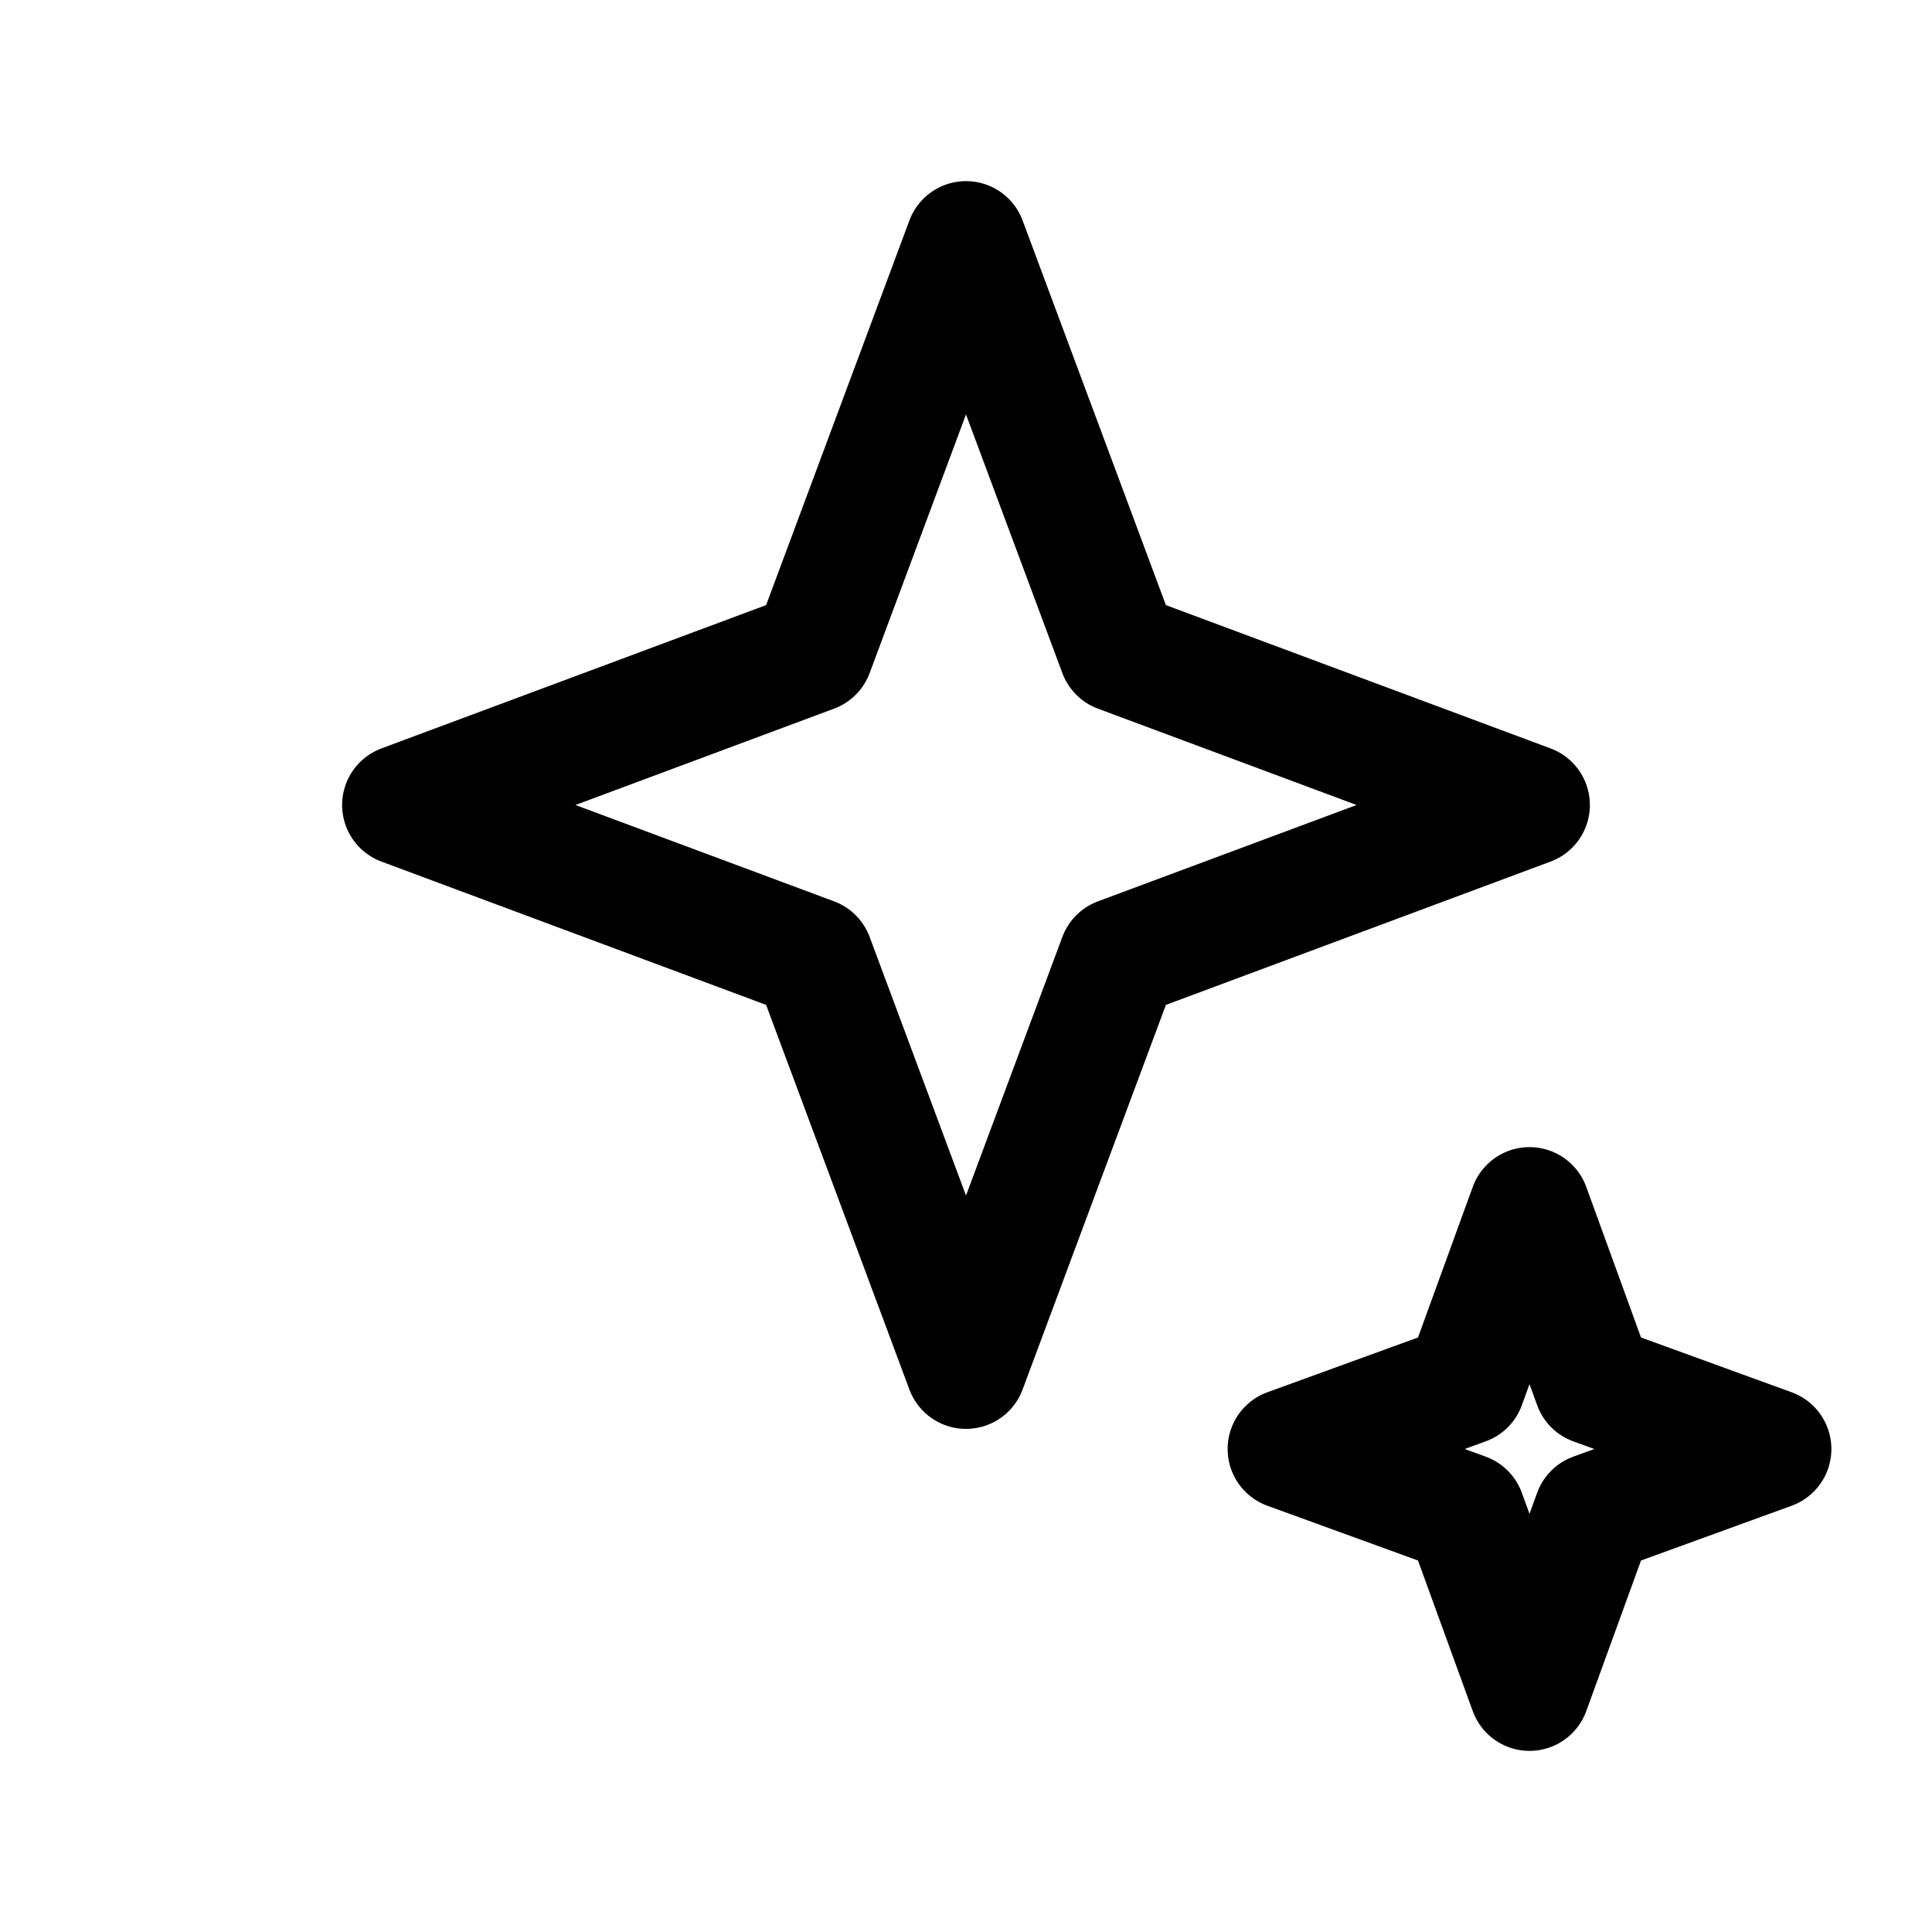
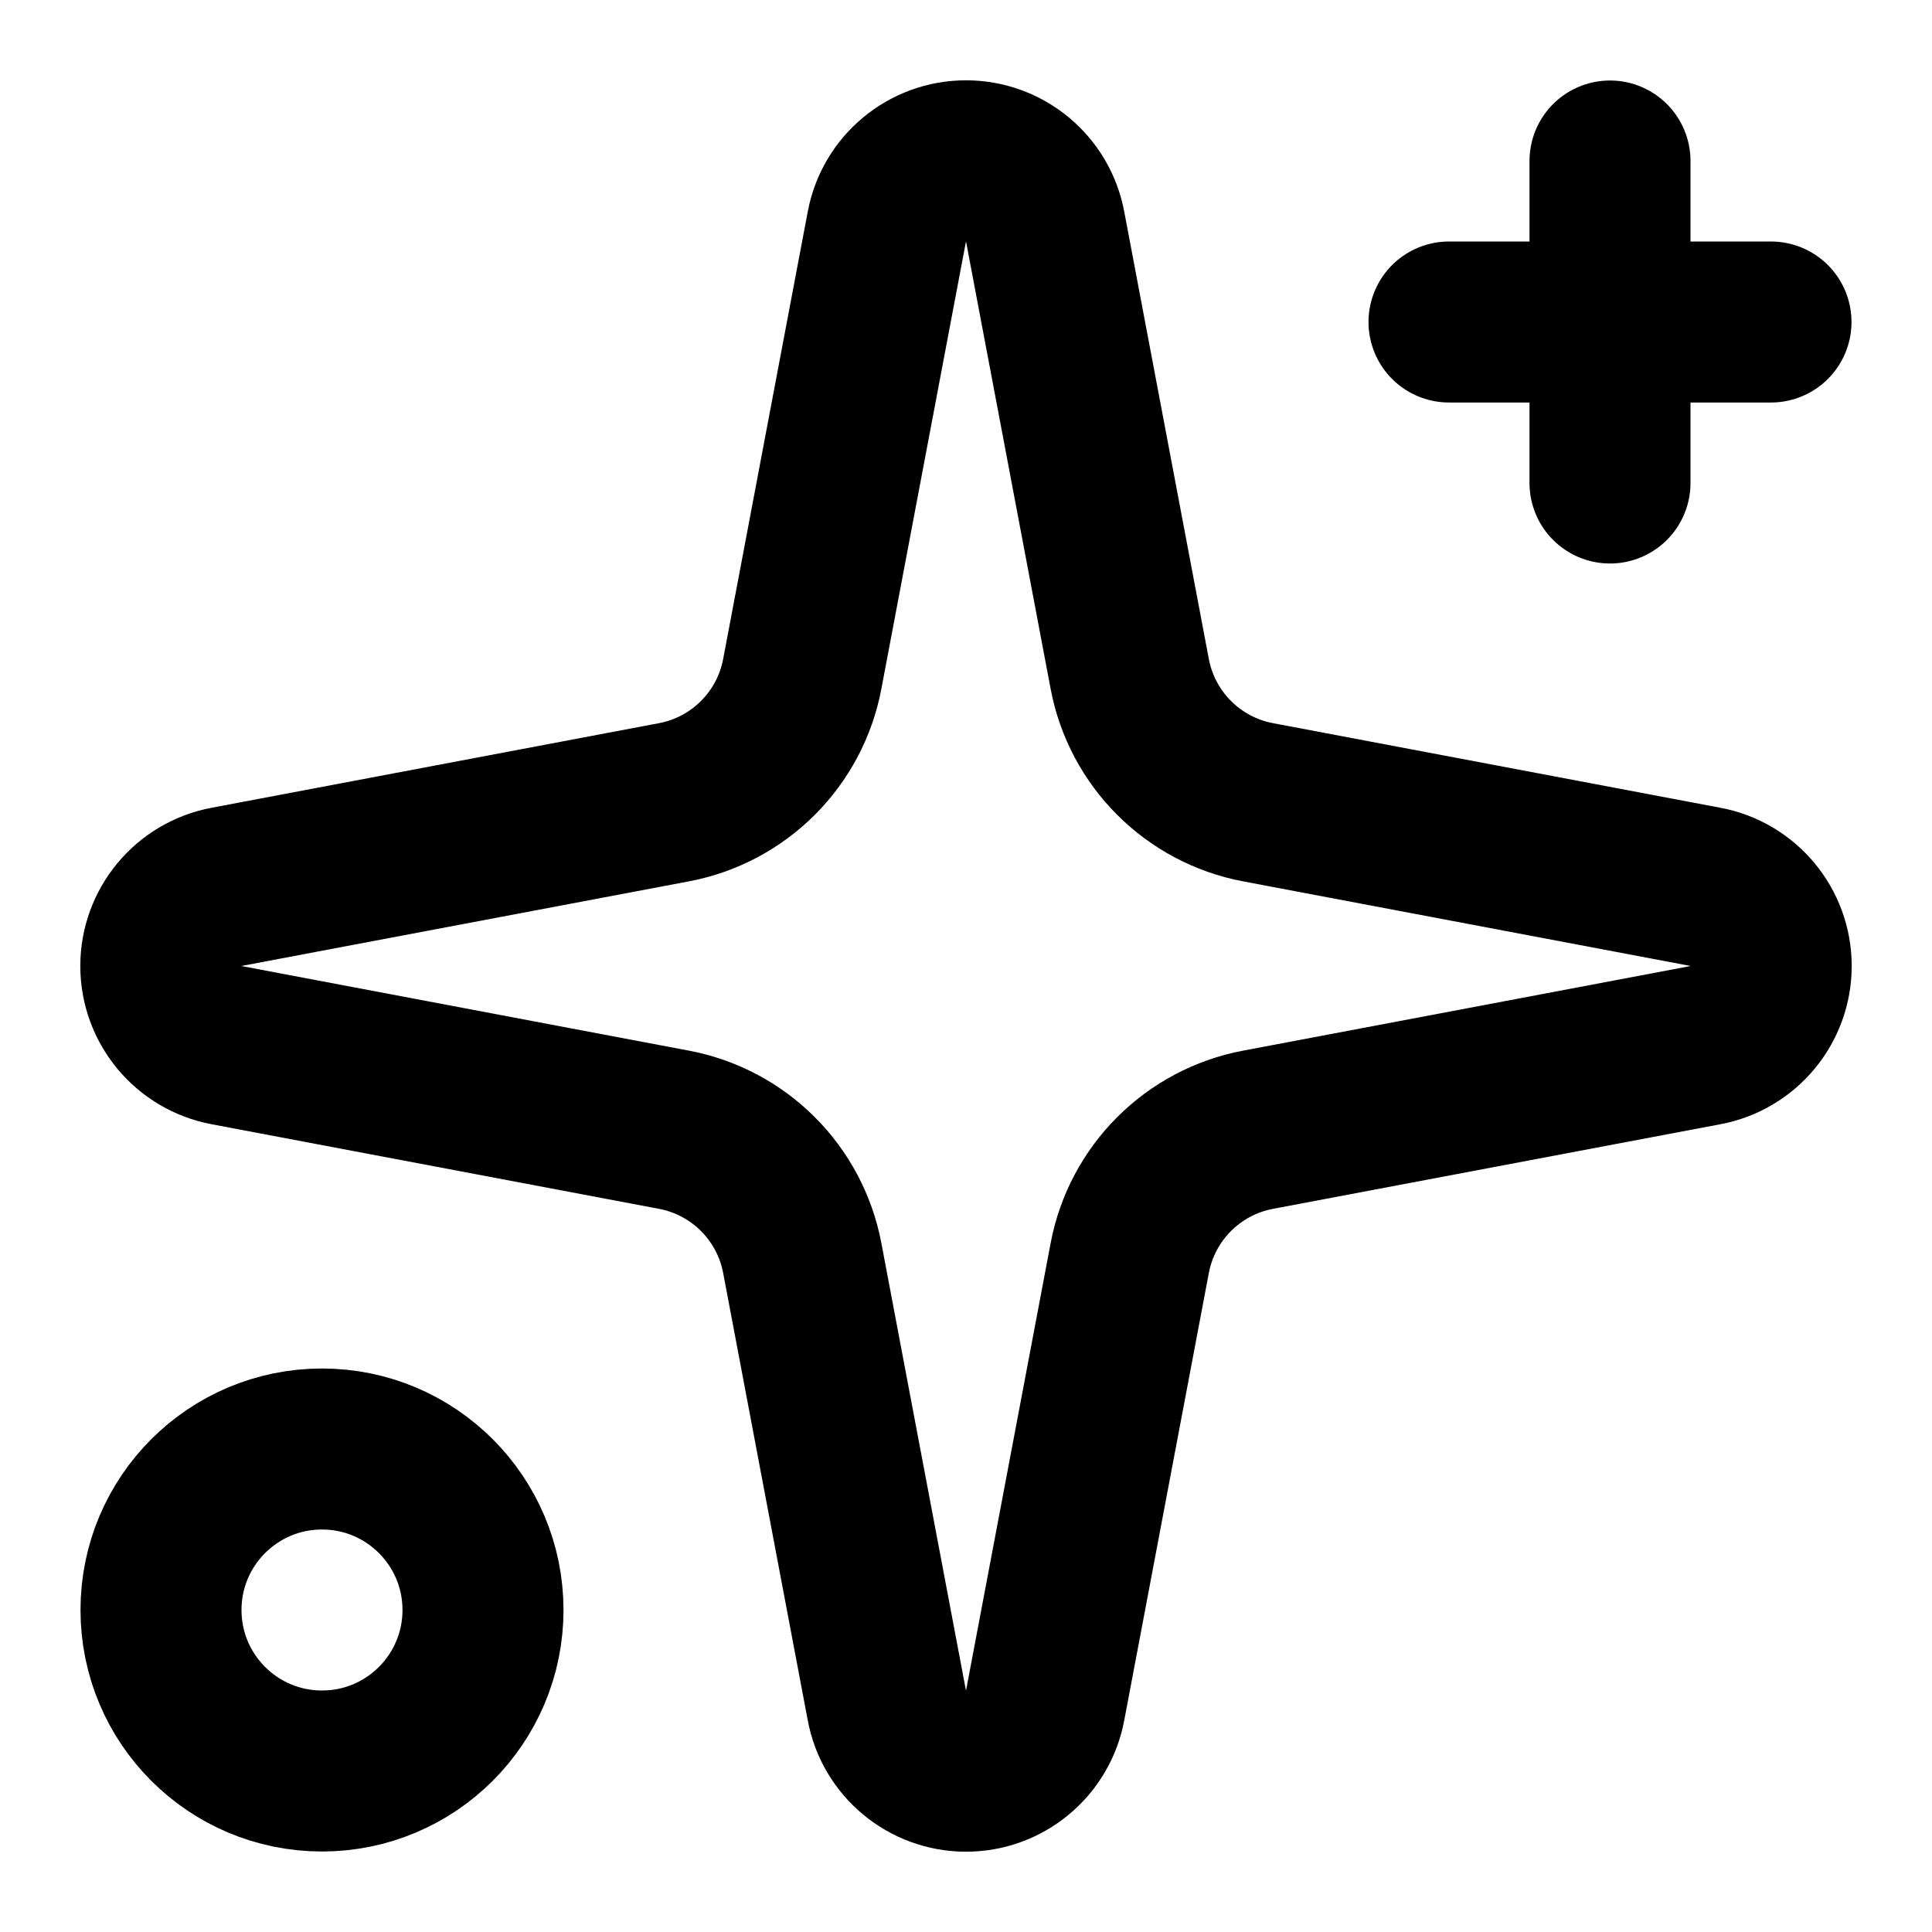
- <svg xmlns="http://www.w3.org/2000/svg" viewBox="0 0 24 24" fill="none" stroke="currentColor" stroke-width="1.5" stroke-linecap="round" stroke-linejoin="round">
-   <path d="M12 3l1.9 5.1L19 10l-5.1 1.9L12 17l-1.9-5.1L5 10l5.1-1.9z" />
-   <path d="M19 15l.8 2.2L22 18l-2.2.8L19 21l-.8-2.2L16 18l2.2-.8z" />
+ <svg xmlns="http://www.w3.org/2000/svg" viewBox="0 0 24 24" fill="none" stroke="currentColor" stroke-width="2" stroke-linecap="round" stroke-linejoin="round">
+   <path d="M11.017 2.814a1 1 0 0 1 1.966 0l1.051 5.558a2 2 0 0 0 1.594 1.594l5.558 1.051a1 1 0 0 1 0 1.966l-5.558 1.051a2 2 0 0 0-1.594 1.594l-1.051 5.558a1 1 0 0 1-1.966 0l-1.051-5.558a2 2 0 0 0-1.594-1.594l-5.558-1.051a1 1 0 0 1 0-1.966l5.558-1.051a2 2 0 0 0 1.594-1.594z" />
+   <path d="M20 2v4" />
+   <path d="M22 4h-4" />
+   <circle cx="4" cy="20" r="2" />
</svg>
